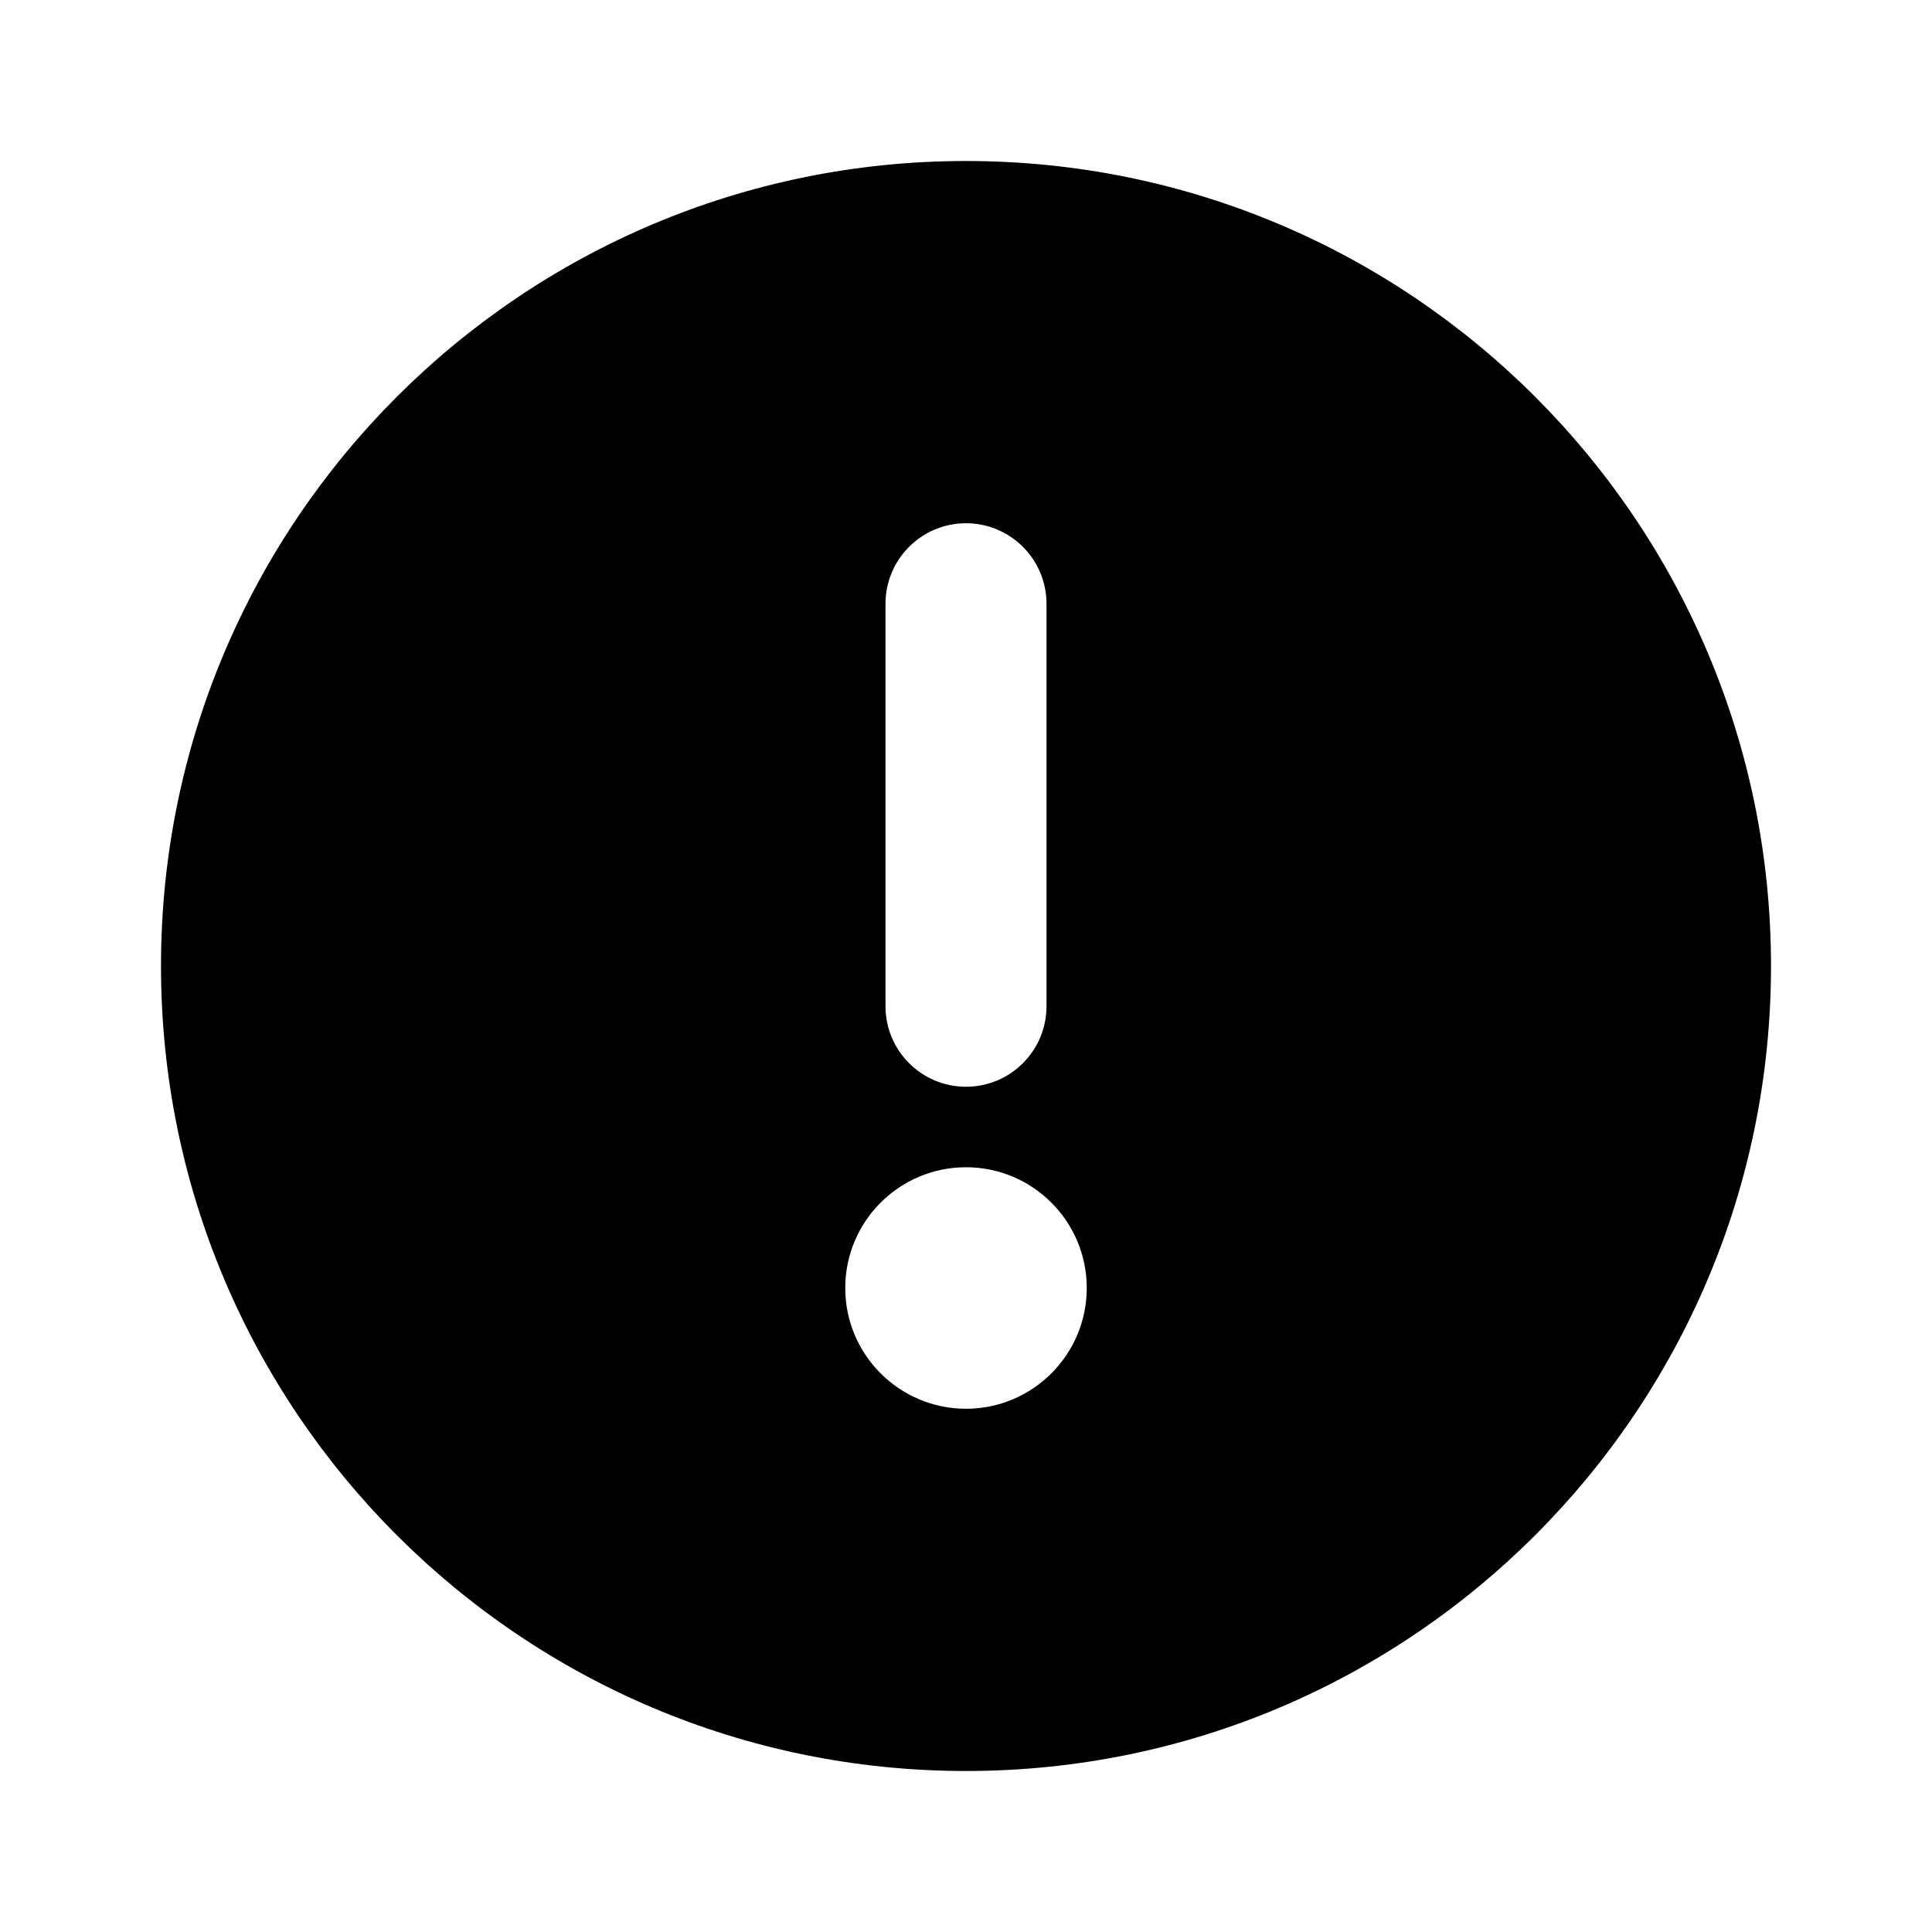
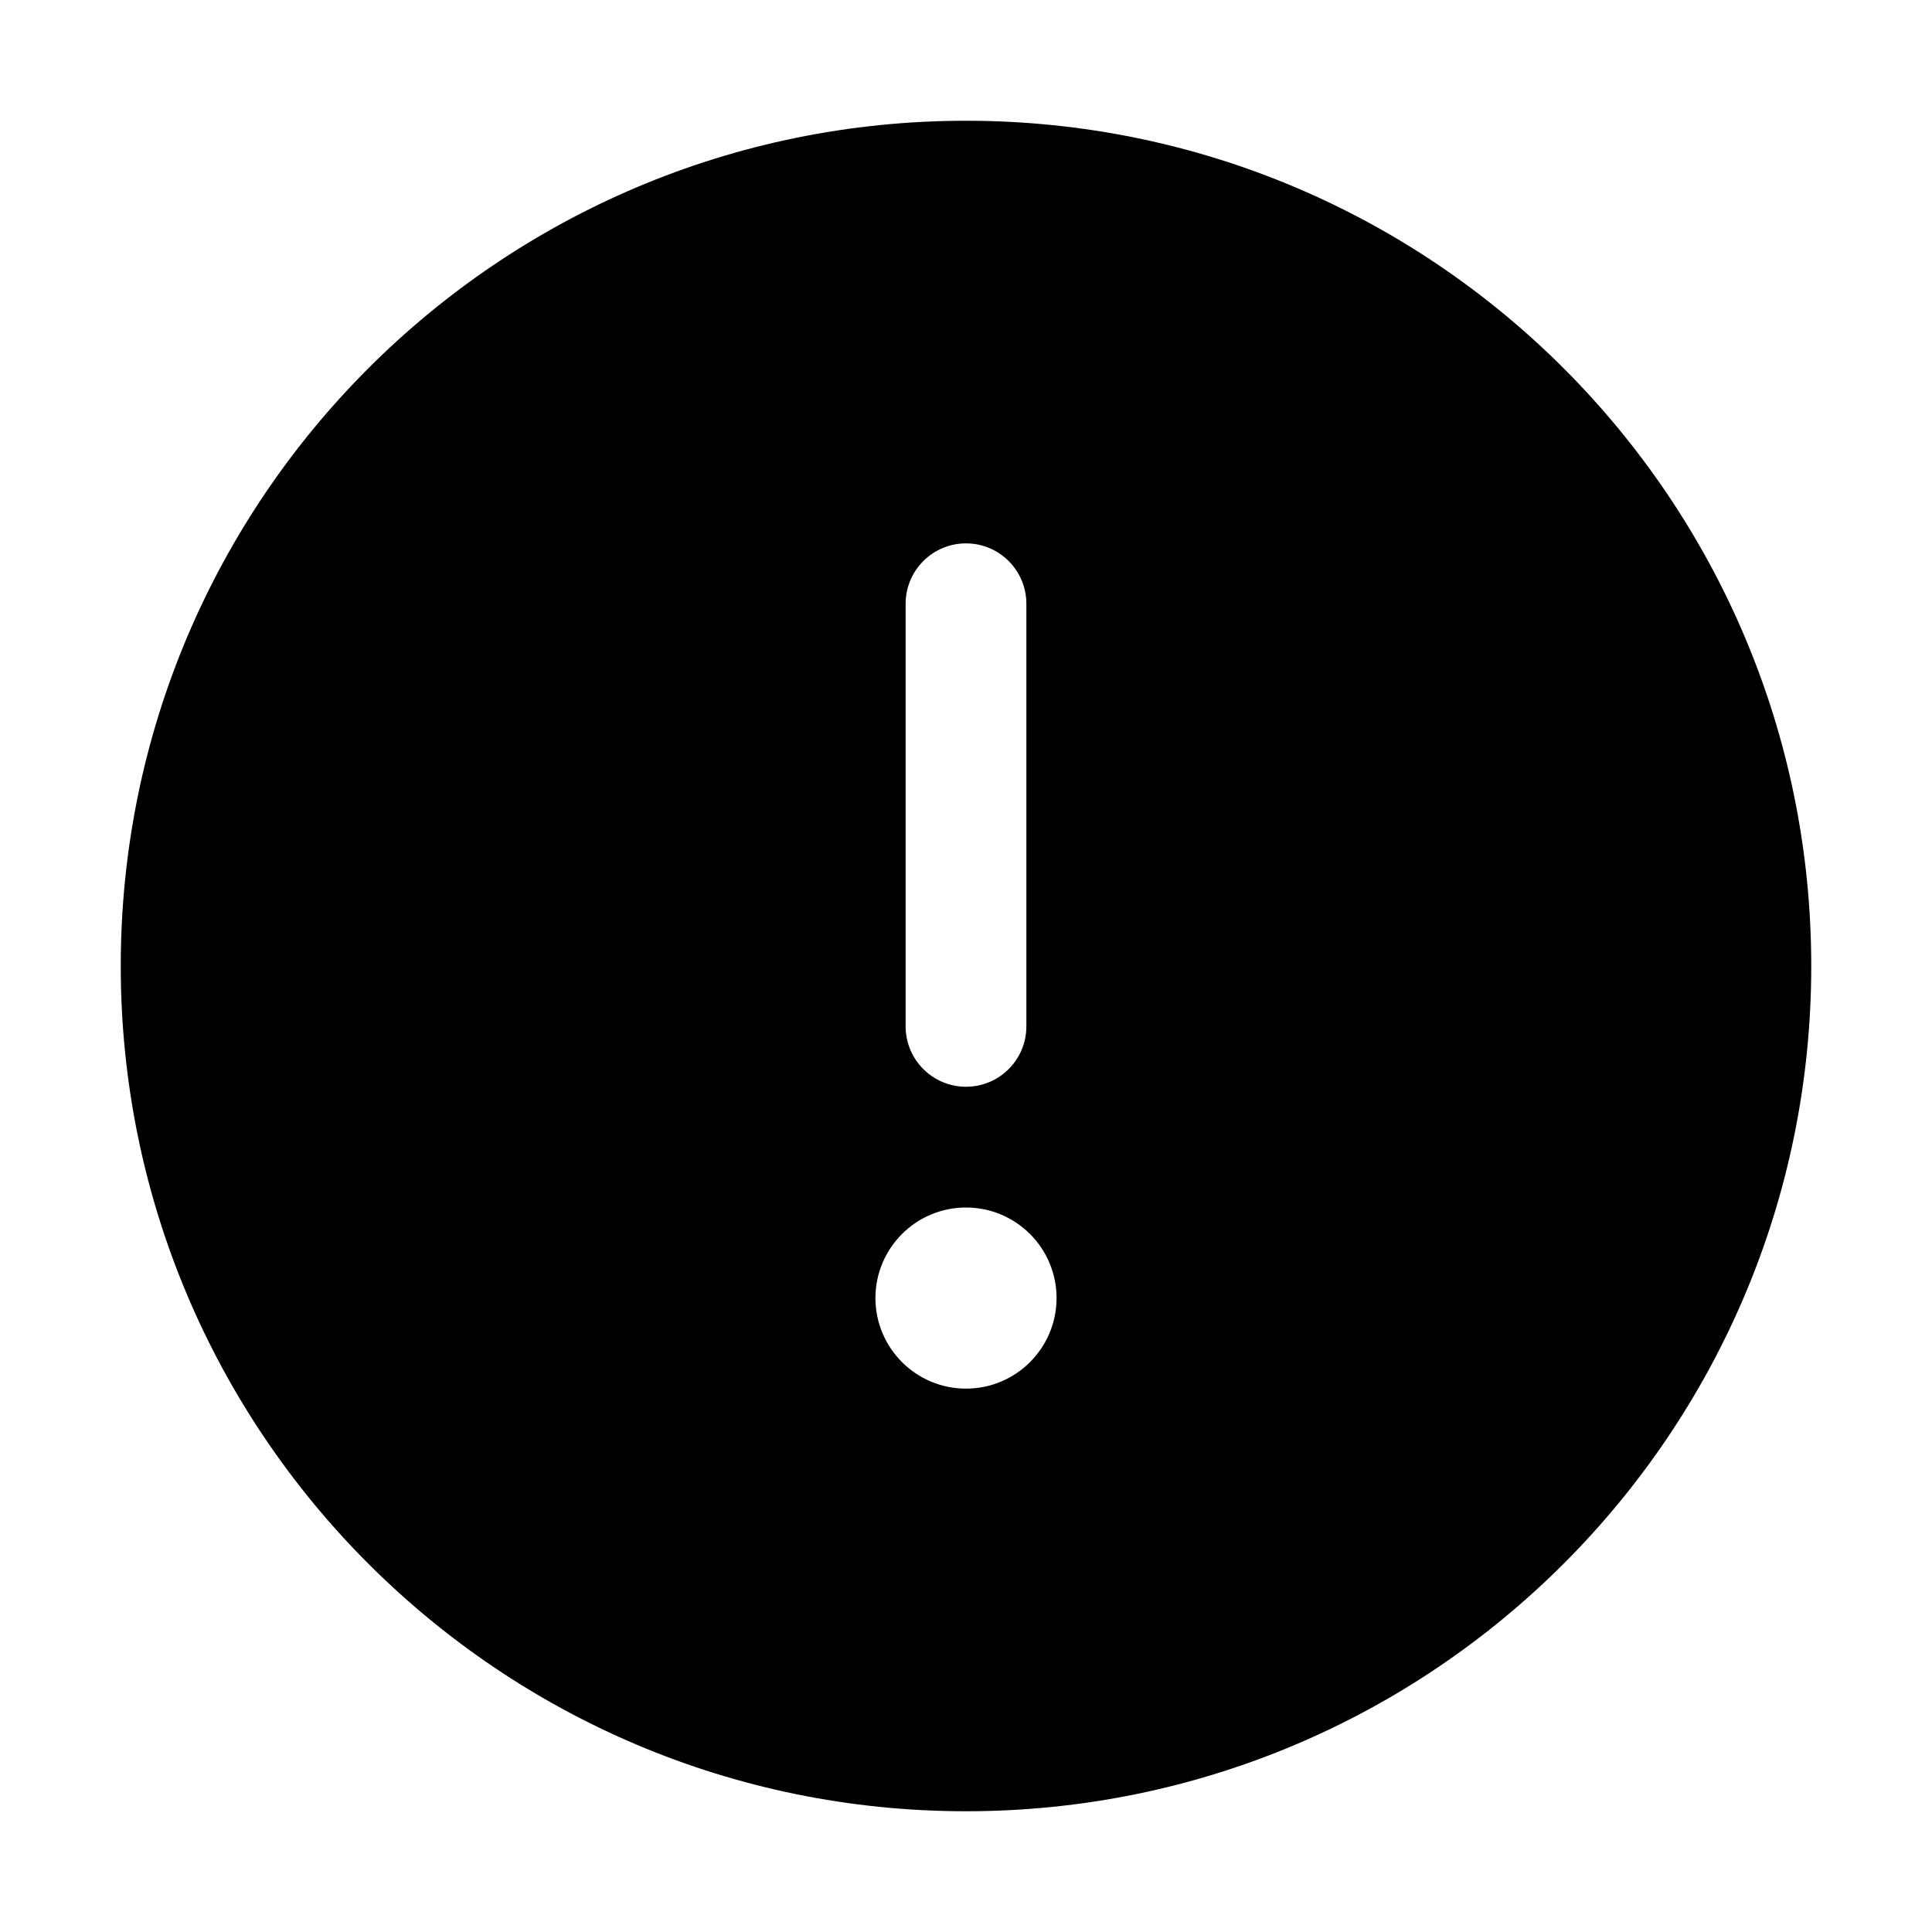
- <svg xmlns="http://www.w3.org/2000/svg" width="12" height="12" viewBox="0 0 12 12" fill="black">
-   <path fill-rule="evenodd" clip-rule="evenodd" d="M11 6C11 8.761 8.761 11 6 11C3.239 11 1 8.761 1 6C1 3.239 3.239 1 6 1C8.761 1 11 3.239 11 6ZM6 3.25C6.276 3.25 6.5 3.474 6.5 3.75V6.25C6.5 6.526 6.276 6.75 6 6.75C5.724 6.75 5.5 6.526 5.5 6.25V3.75C5.5 3.474 5.724 3.25 6 3.25ZM6 8.75C6.414 8.75 6.75 8.414 6.75 8C6.75 7.586 6.414 7.25 6 7.25C5.586 7.25 5.25 7.586 5.25 8C5.25 8.414 5.586 8.75 6 8.75Z" />
+ <svg xmlns="http://www.w3.org/2000/svg" width="16" height="16" viewBox="0 0 16 16" fill="black">
+   <path fill-rule="evenodd" clip-rule="evenodd" d="M15 8C15 11.866 11.866 15 8 15C4.134 15 1 11.866 1 8C1 4.134 4.134 1 8 1C11.866 1 15 4.134 15 8ZM8.75 10.75C8.75 11.164 8.414 11.5 8 11.5C7.586 11.5 7.25 11.164 7.25 10.75C7.25 10.336 7.586 10 8 10C8.414 10 8.75 10.336 8.75 10.75ZM8.5 5C8.5 4.724 8.276 4.5 8 4.5C7.724 4.5 7.5 4.724 7.5 5V8.5C7.5 8.776 7.724 9 8 9C8.276 9 8.5 8.776 8.5 8.5V5Z" />
</svg>
